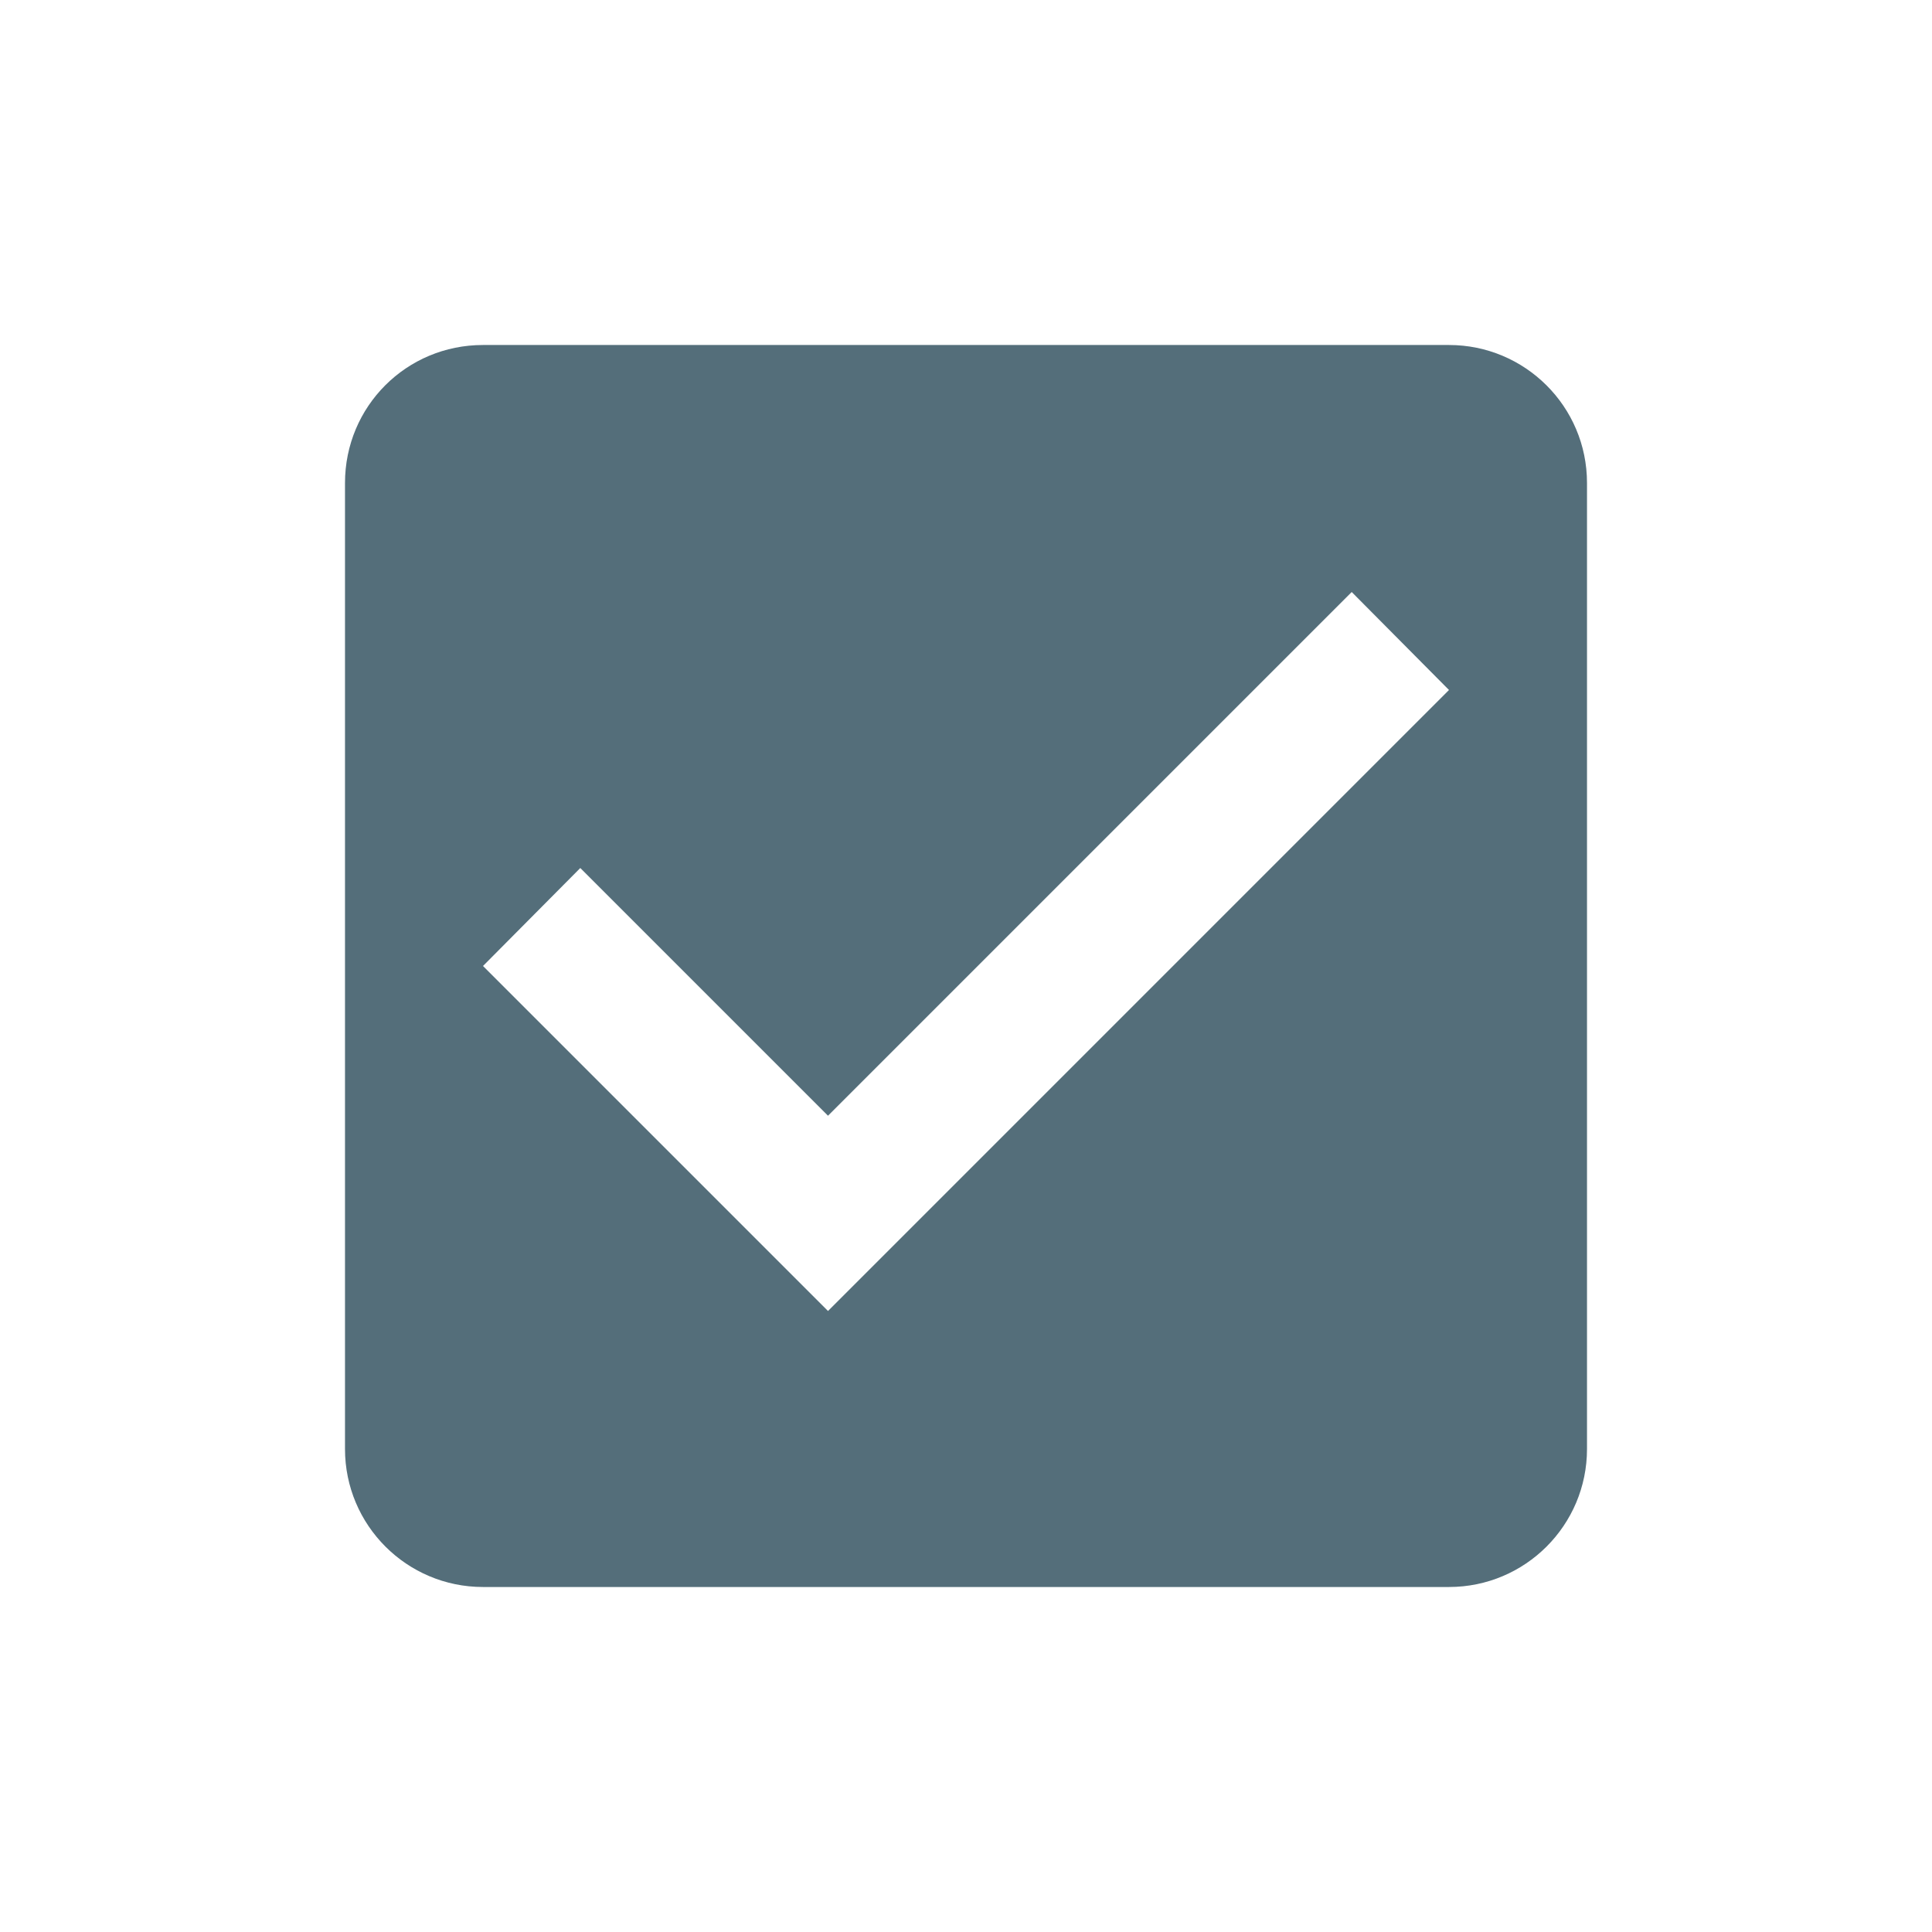
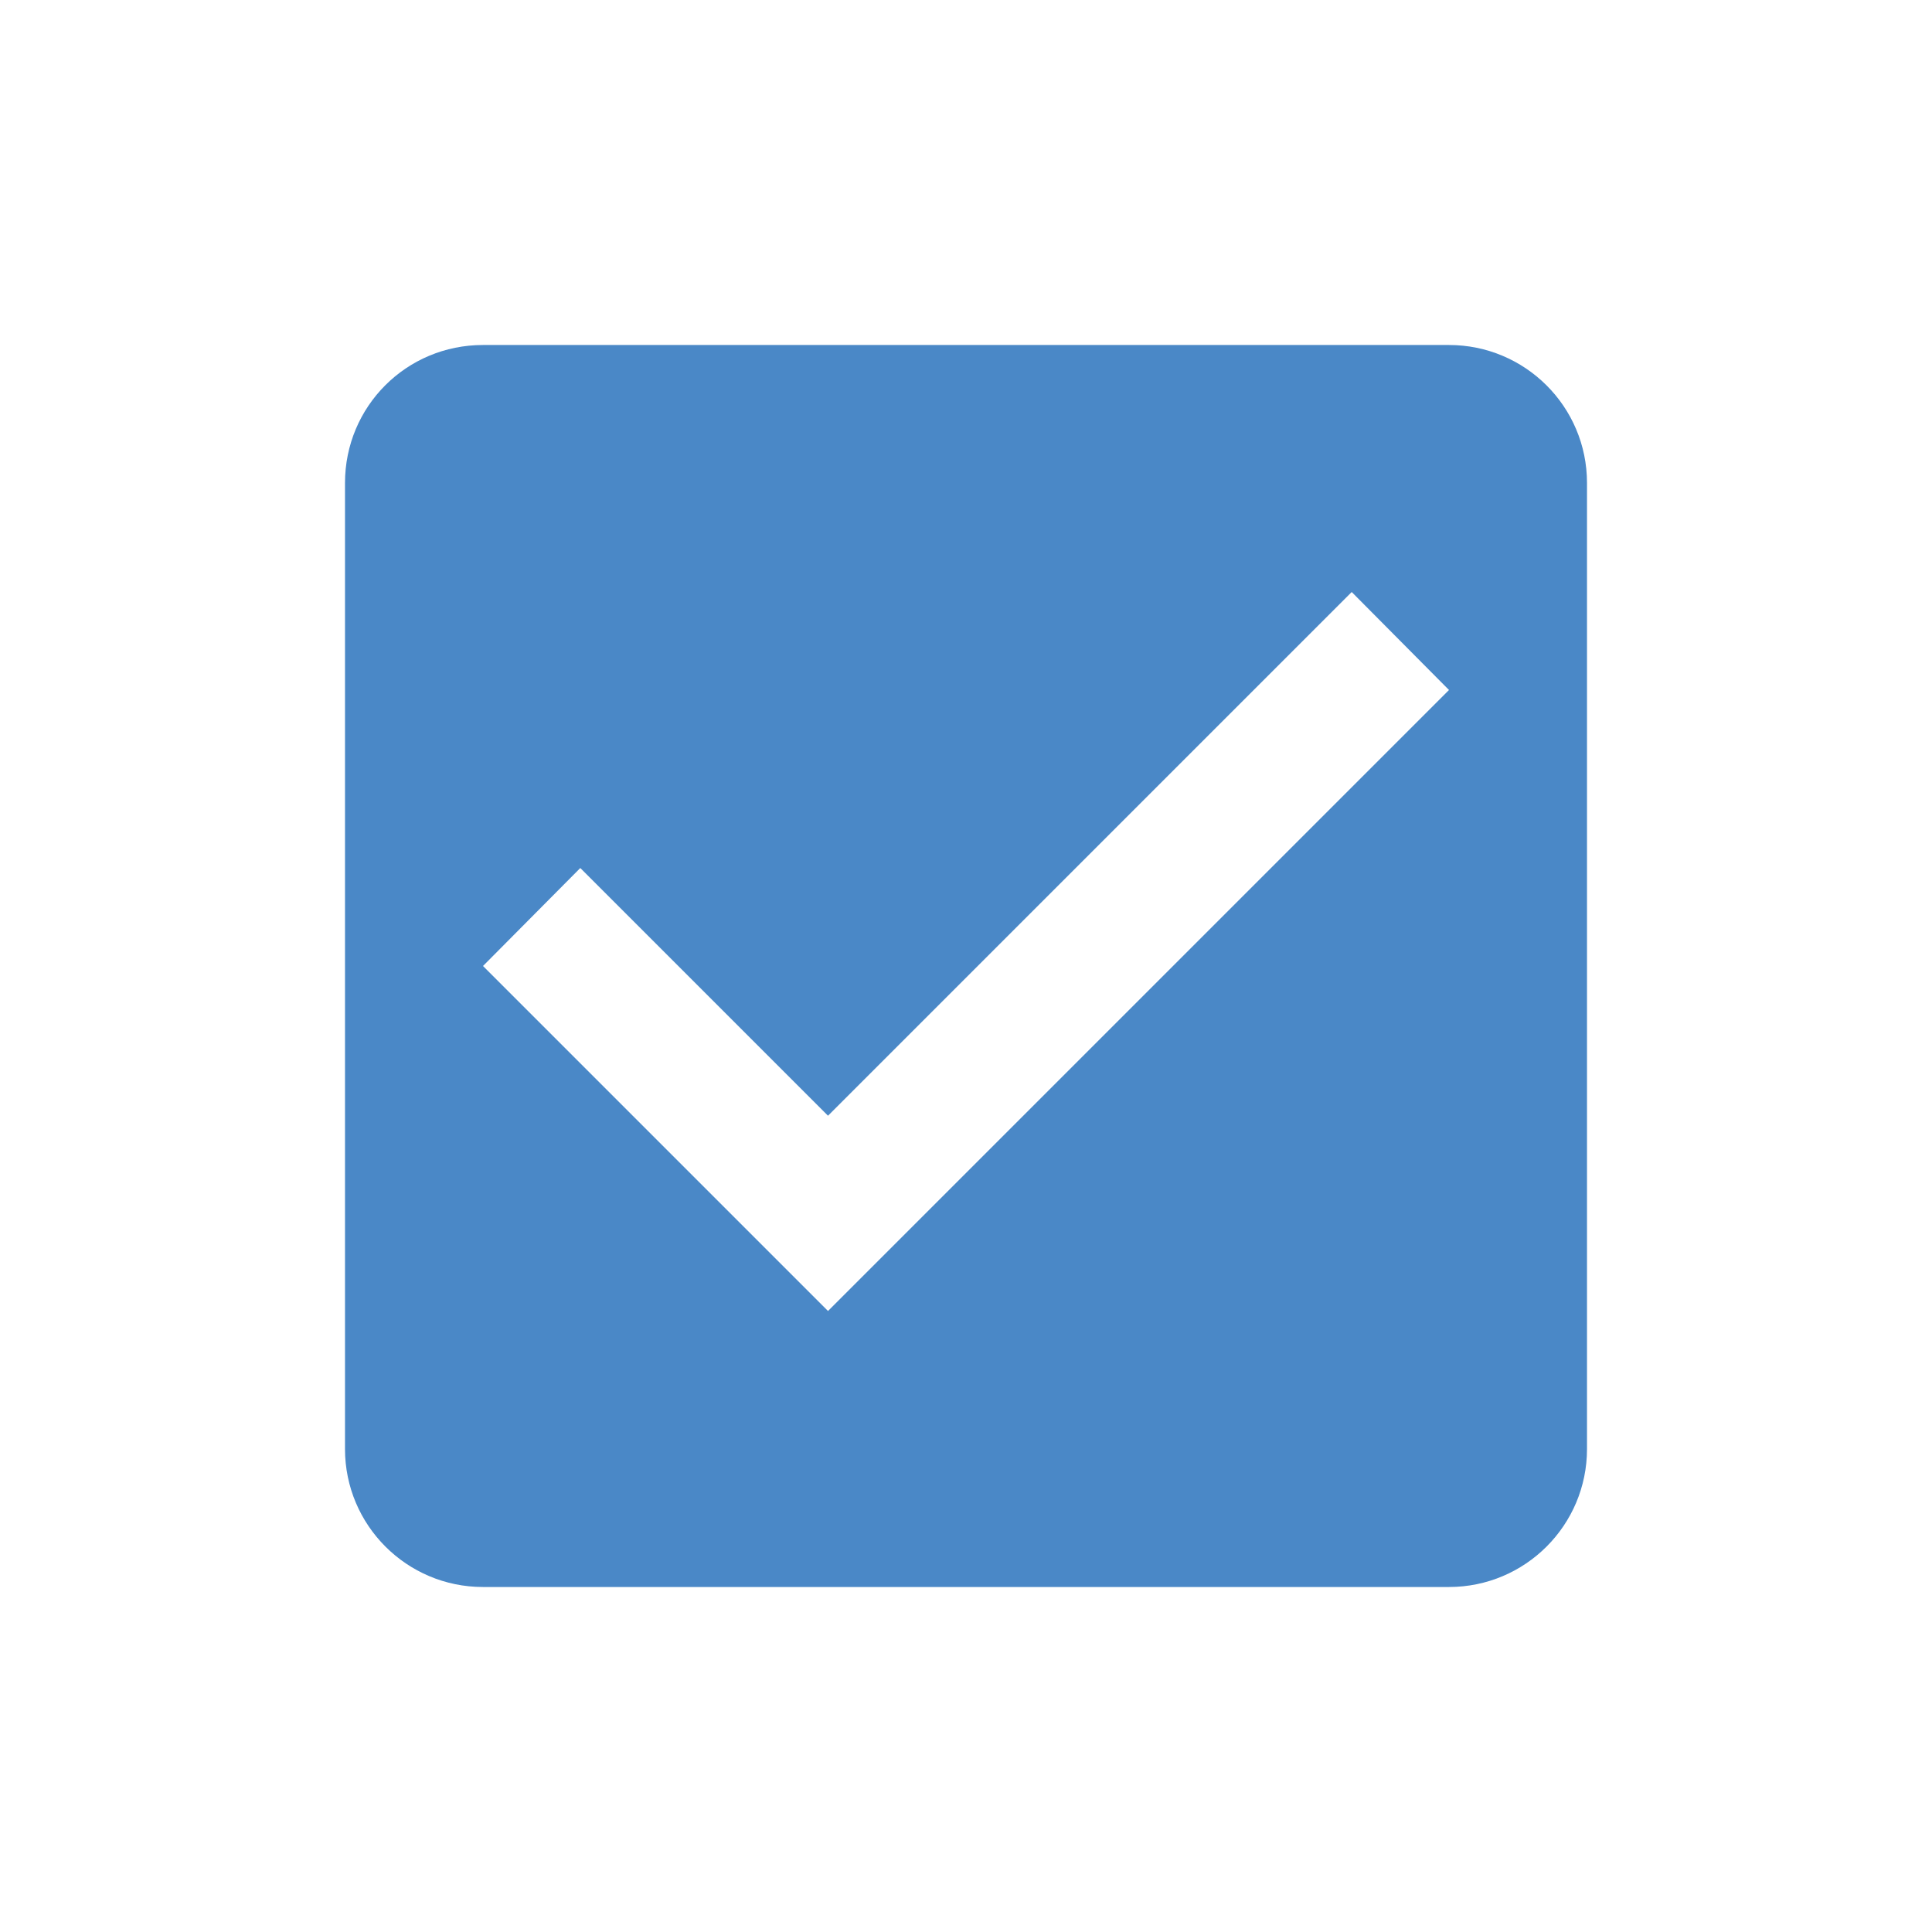
- <svg xmlns="http://www.w3.org/2000/svg" version="1.1" width="22px" height="22px" fill="#546E7A" tint="true" viewBox="0 0 28 28">
+ <svg xmlns="http://www.w3.org/2000/svg" version="1.1" width="22px" height="22px" fill="#4A88C7" tint="true" viewBox="0 0 28 28">
  <path transform="translate(2 2)" d="M10,17L5,12L6.41,10.58L10,14.17L17.59,6.58L19,8M19,3H5C3.89,3 3,3.89 3,5V19A2,2 0 0,0 5,21H19A2,2 0 0,0 21,19V5C21,3.89 20.1,3 19,3Z" />
</svg>
